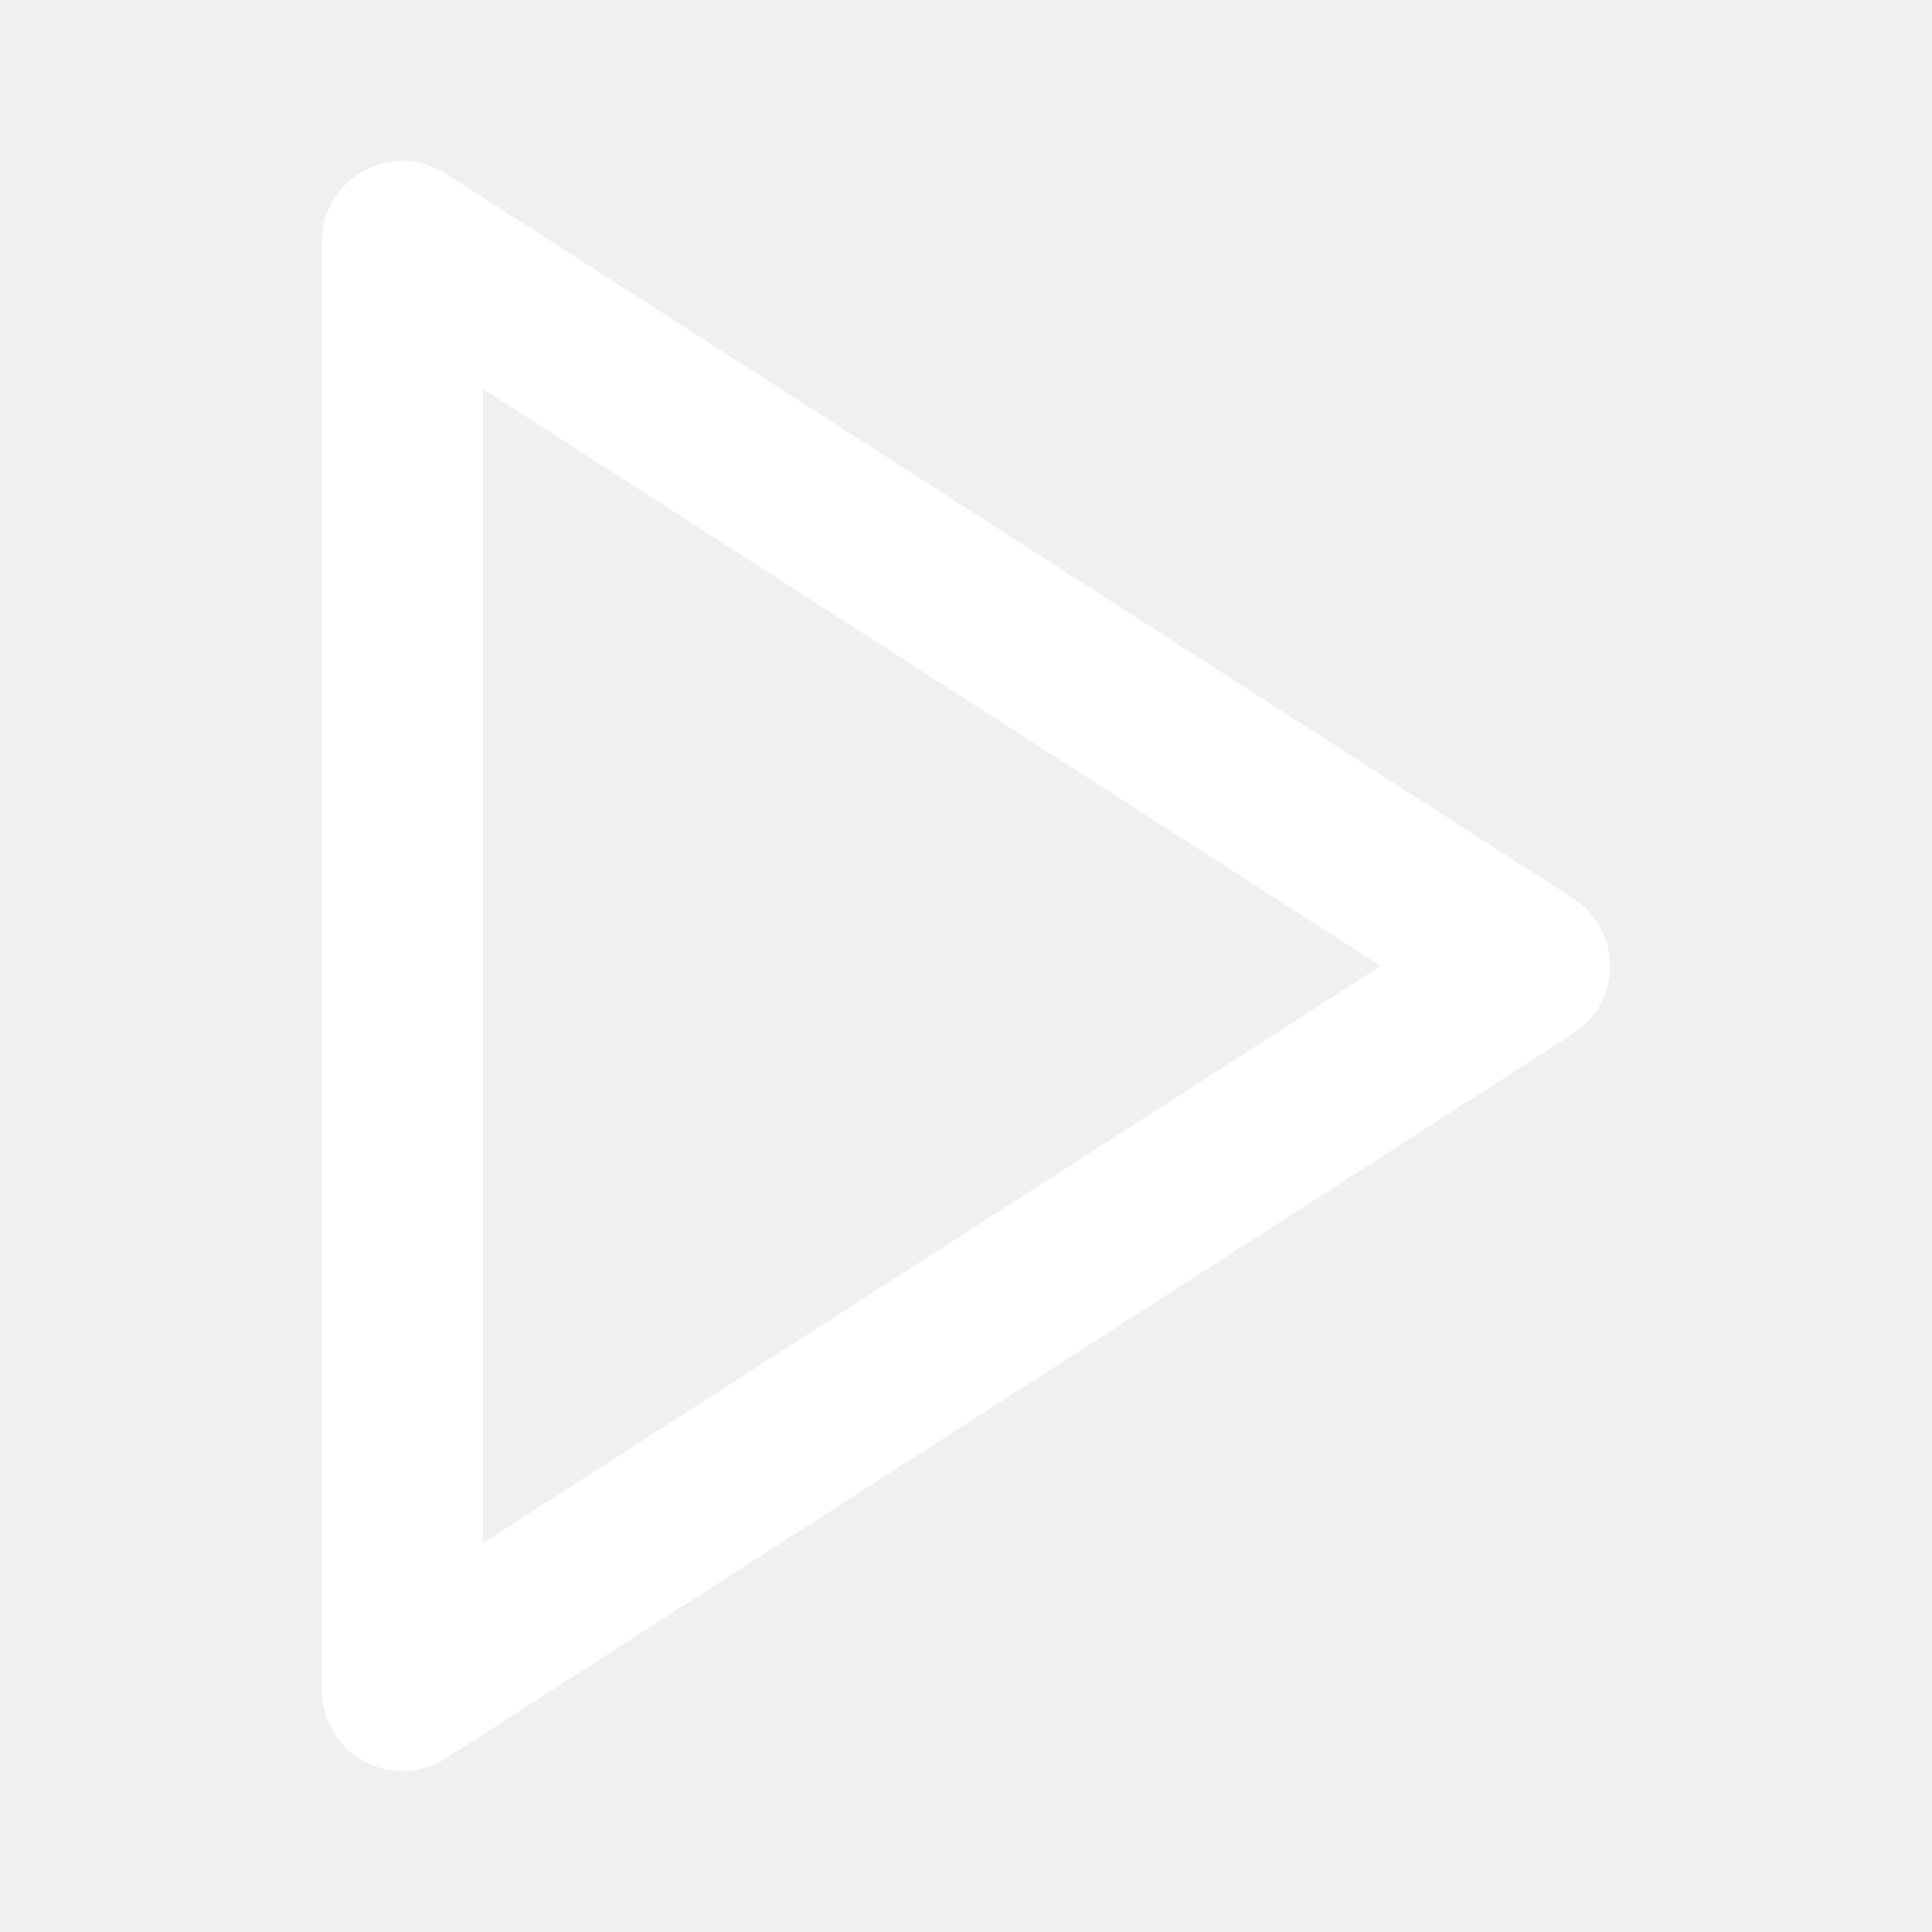
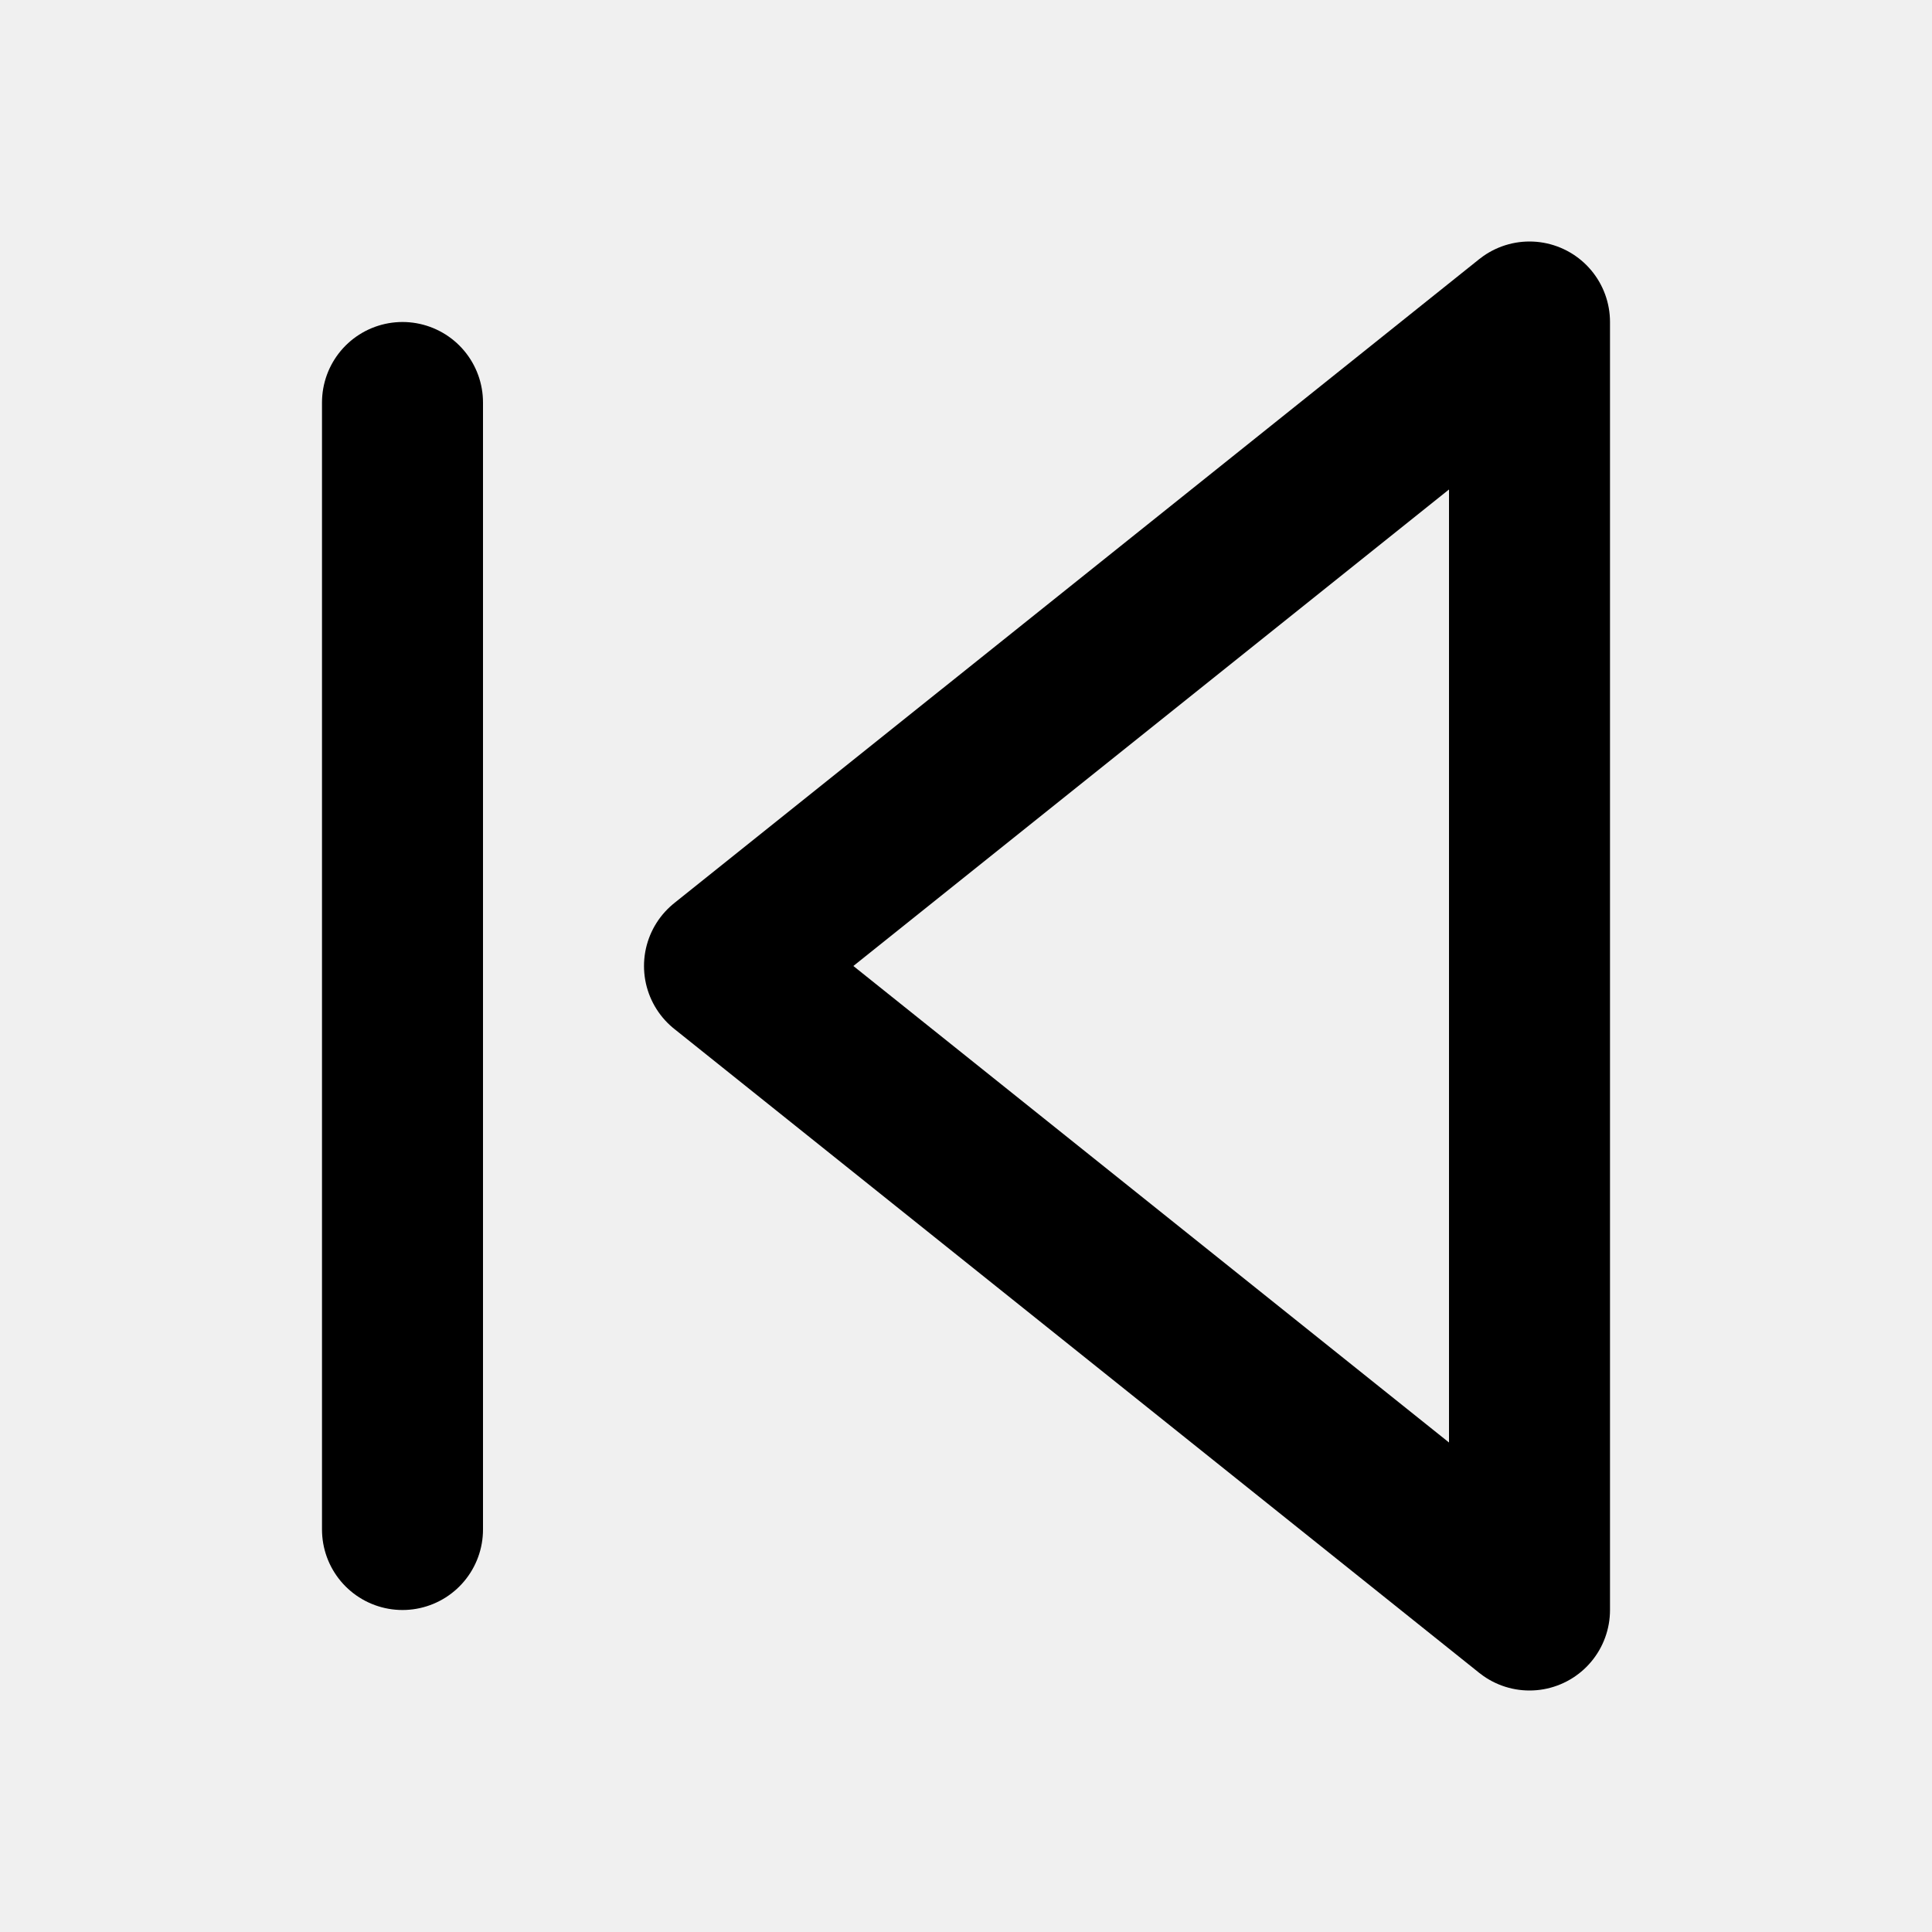
- <svg xmlns="http://www.w3.org/2000/svg" viewBox="0 0 24 24" width="24" height="24" fill="none" stroke="#ffffff" stroke-width="2" stroke-linecap="round" stroke-linejoin="round">
-   <polygon points="5 3 19 12 5 21" />
+ <svg xmlns="http://www.w3.org/2000/svg" viewBox="0 0 24 24" fill="none" stroke="currentColor" stroke-width="2" stroke-linecap="round" stroke-linejoin="round">
+   <polygon points="19 20 9 12 19 4 19 20" />
+   <line x1="5" x2="5" y1="19" y2="5" />
</svg>
